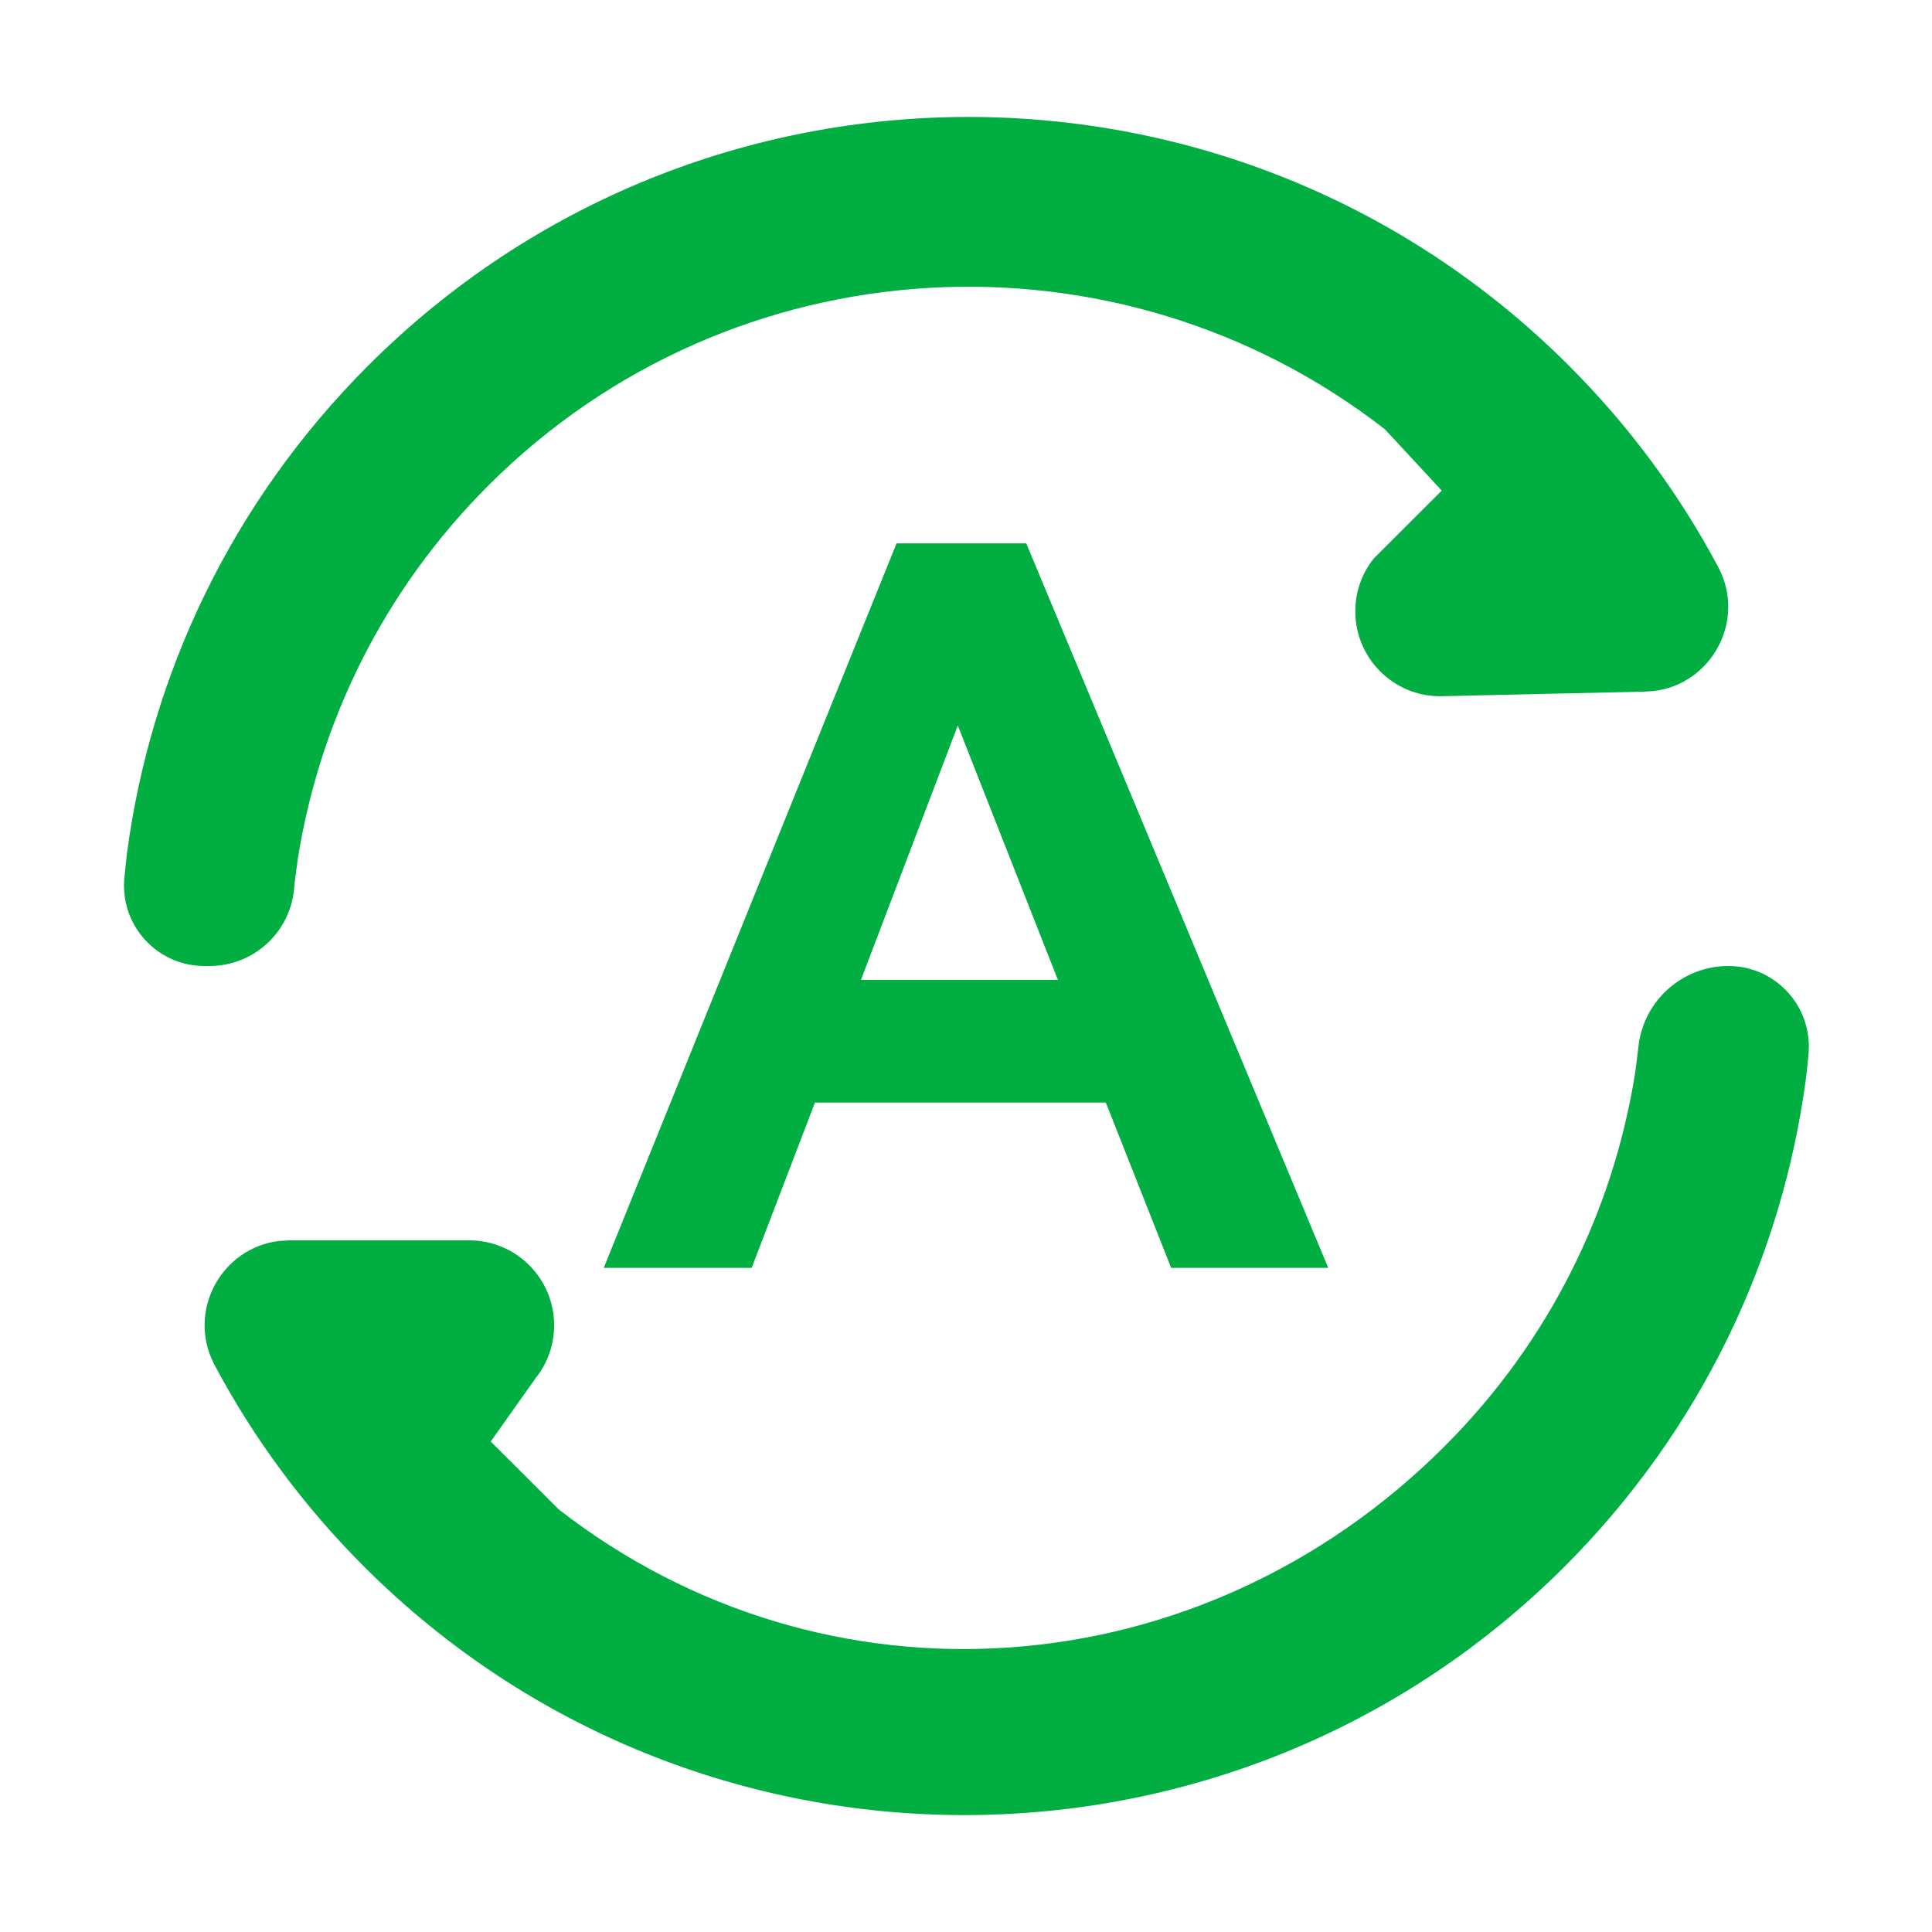
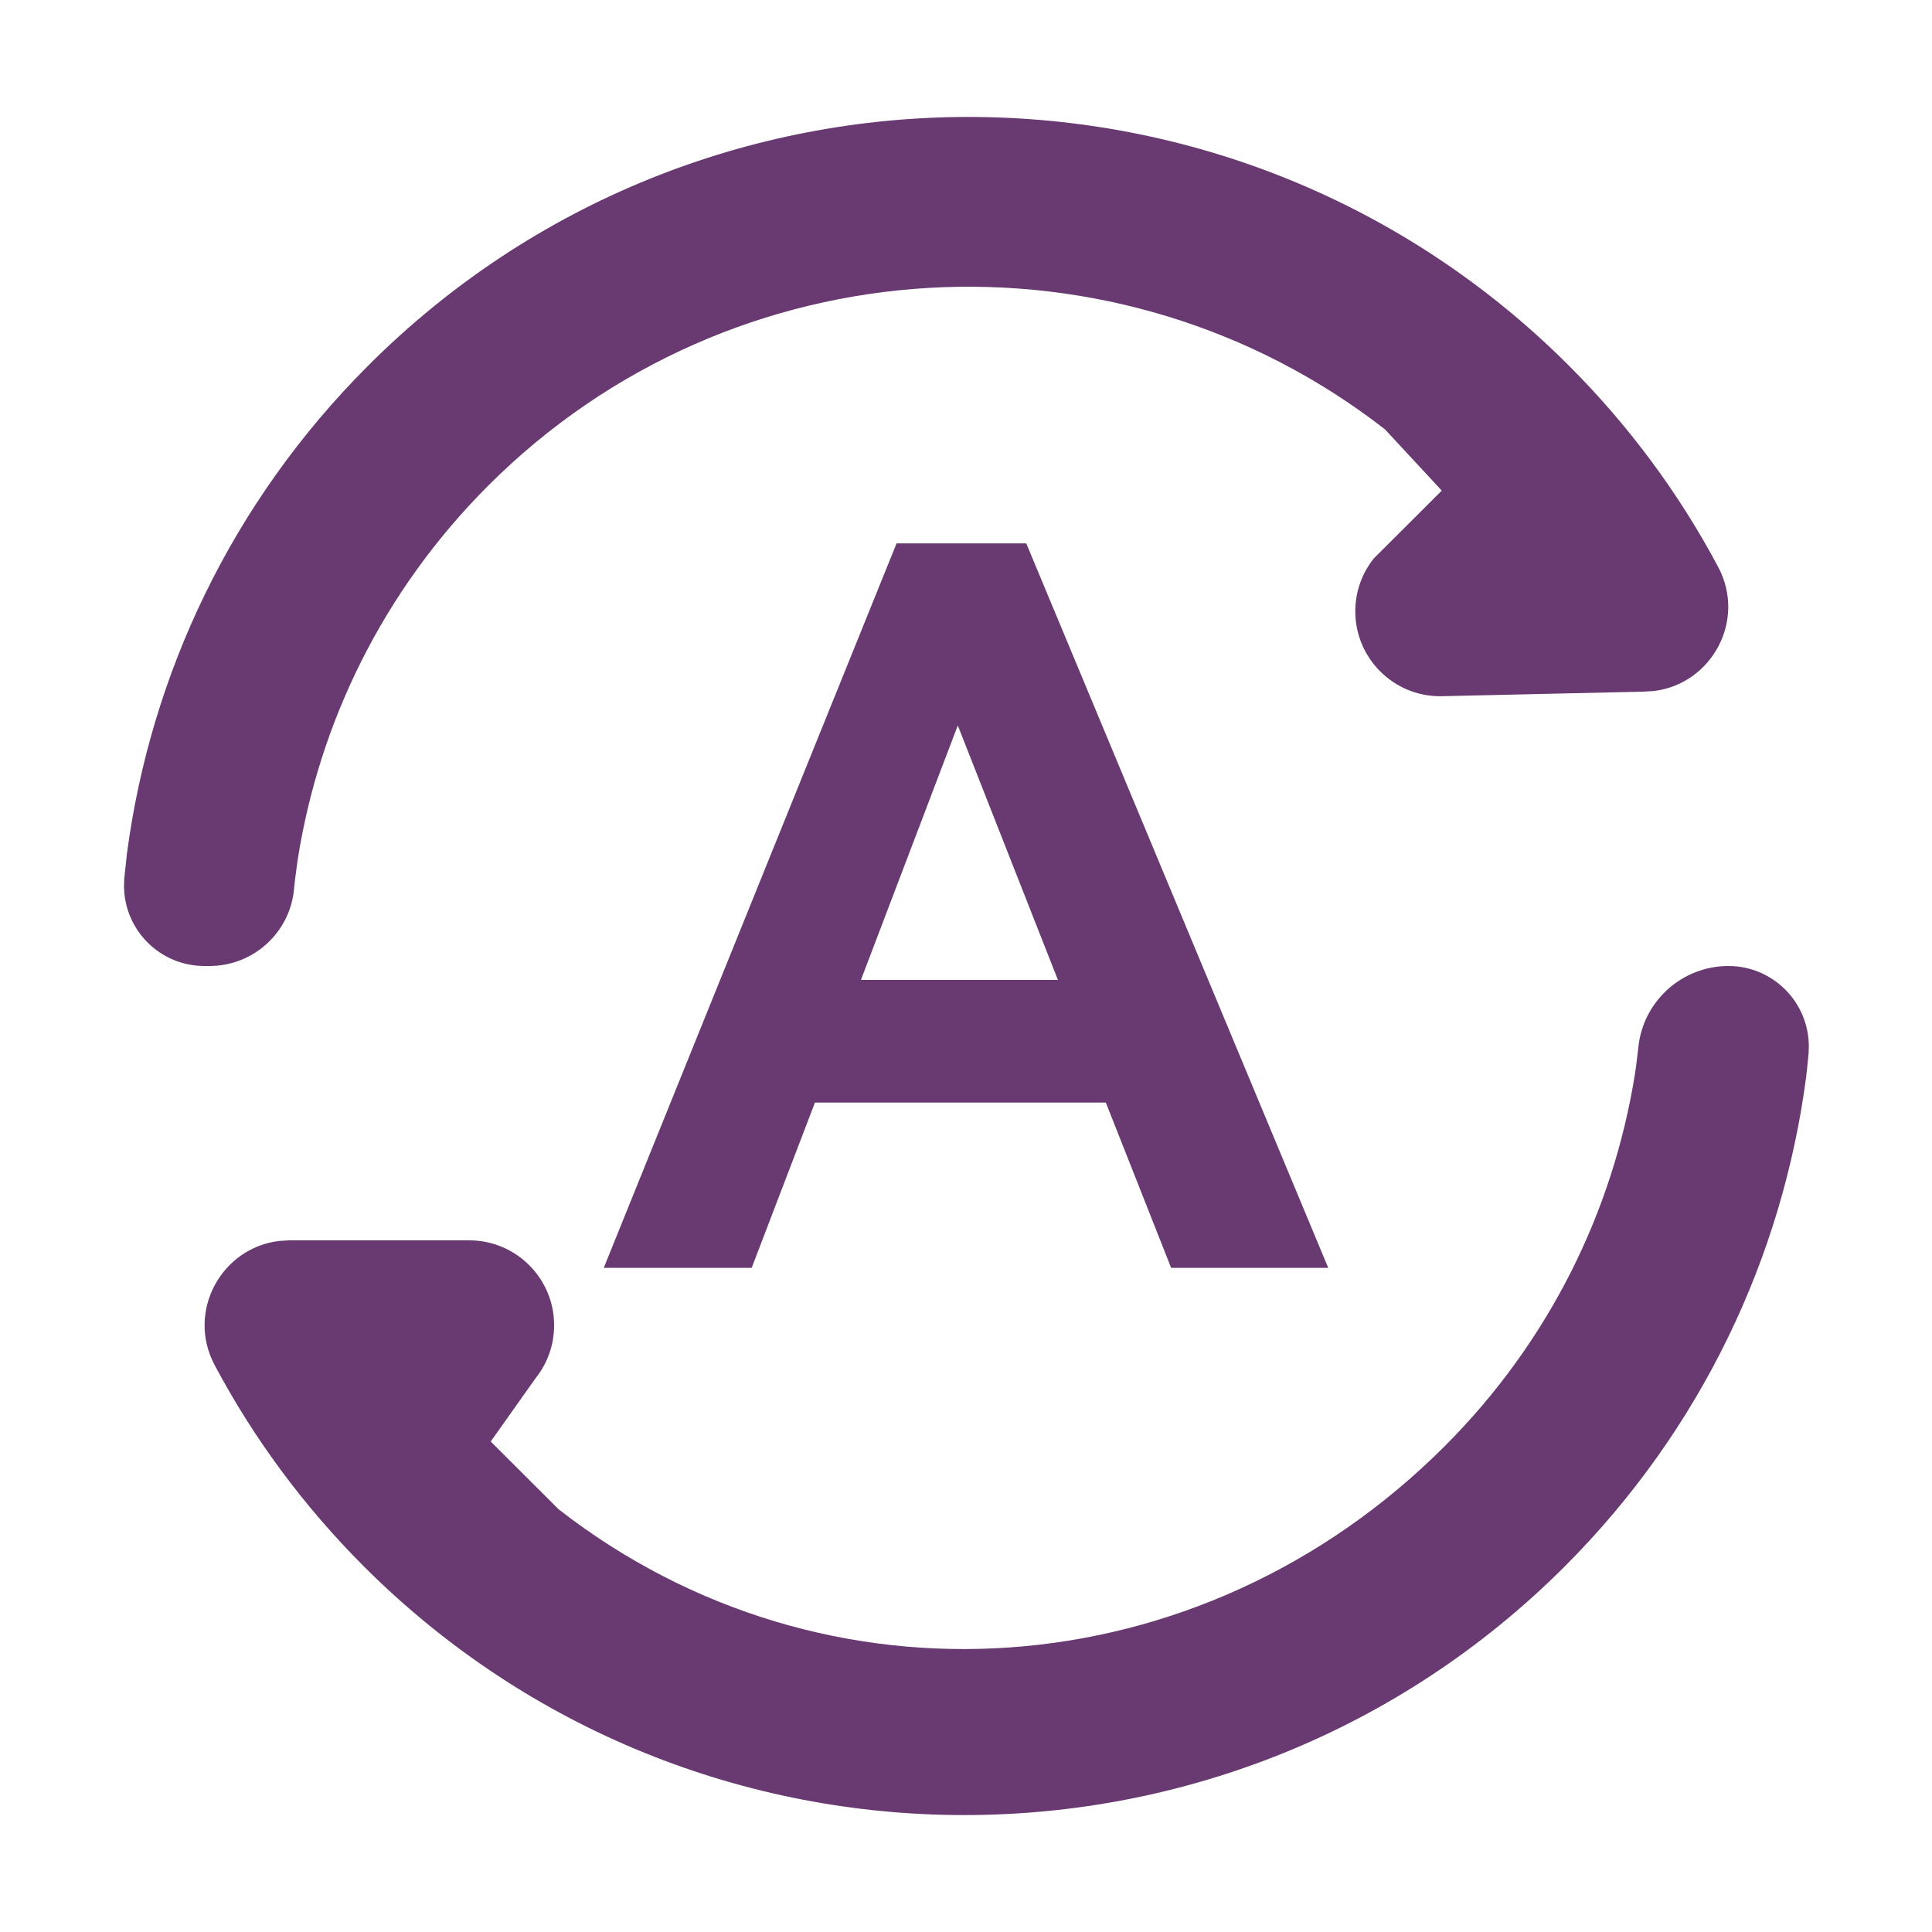
<svg xmlns="http://www.w3.org/2000/svg" width="16" height="16" viewBox="0 0 16 16" fill="none">
-   <path d="M3.014 12.973C2.517 12.476 2.102 11.915 1.778 11.306C1.542 10.863 1.832 10.334 2.312 10.277L2.398 10.272L3.886 10.272C4.274 10.272 4.589 10.587 4.589 10.975C4.589 11.141 4.532 11.293 4.436 11.413L4.064 11.938L4.627 12.5C6.834 14.217 9.935 14.006 11.963 11.978C12.832 11.109 13.358 10.027 13.539 8.9L13.549 8.832L13.568 8.675C13.606 8.292 13.929 8 14.314 8C14.682 8 14.98 8.299 14.98 8.667L14.978 8.725L14.964 8.864C14.961 8.885 14.959 8.906 14.957 8.925C14.761 10.405 14.095 11.835 12.958 12.973C10.212 15.718 5.76 15.718 3.014 12.973Z" fill="#00AE42" />
-   <path d="M12.993 3.028C13.49 3.525 13.905 4.086 14.229 4.695C14.465 5.137 14.175 5.666 13.695 5.723L13.608 5.728L11.927 5.766C11.539 5.766 11.224 5.451 11.224 5.063C11.224 4.897 11.281 4.745 11.377 4.625L11.94 4.063L11.47 3.556C9.264 1.838 6.072 1.994 4.043 4.022C3.171 4.895 2.645 5.983 2.466 7.115L2.445 7.272C2.441 7.301 2.438 7.332 2.435 7.364C2.401 7.724 2.098 8 1.735 8L1.693 8C1.325 8 1.027 7.702 1.027 7.334L1.029 7.276L1.052 7.063C1.249 5.587 1.915 4.162 3.049 3.028C5.795 0.282 10.247 0.282 12.993 3.028Z" fill="#00AE42" />
-   <path d="M8.499 4.5L11 10.5H9.699L9.158 9.131H6.749L6.225 10.5H5L7.425 4.5H8.499ZM8.761 8.115L7.932 6.008L7.13 8.115H8.761Z" fill="#00AE42" />
+   <path d="M3.014 12.973C2.517 12.476 2.102 11.915 1.778 11.306C1.542 10.863 1.832 10.334 2.312 10.277L2.398 10.272L3.886 10.272C4.274 10.272 4.589 10.587 4.589 10.975C4.589 11.141 4.532 11.293 4.436 11.413L4.064 11.938L4.627 12.5C6.834 14.217 9.935 14.006 11.963 11.978C12.832 11.109 13.358 10.027 13.539 8.9L13.549 8.832L13.568 8.675C13.606 8.292 13.929 8 14.314 8C14.682 8 14.98 8.299 14.98 8.667L14.978 8.725L14.964 8.864C14.961 8.885 14.959 8.906 14.957 8.925C14.761 10.405 14.095 11.835 12.958 12.973C10.212 15.718 5.76 15.718 3.014 12.973Z" fill="#693A71" />
+   <path d="M12.993 3.028C13.49 3.525 13.905 4.086 14.229 4.695C14.465 5.137 14.175 5.666 13.695 5.723L13.608 5.728L11.927 5.766C11.539 5.766 11.224 5.451 11.224 5.063C11.224 4.897 11.281 4.745 11.377 4.625L11.94 4.063L11.47 3.556C9.264 1.838 6.072 1.994 4.043 4.022C3.171 4.895 2.645 5.983 2.466 7.115L2.445 7.272C2.441 7.301 2.438 7.332 2.435 7.364C2.401 7.724 2.098 8 1.735 8L1.693 8C1.325 8 1.027 7.702 1.027 7.334L1.029 7.276L1.052 7.063C1.249 5.587 1.915 4.162 3.049 3.028C5.795 0.282 10.247 0.282 12.993 3.028Z" fill="#693A71" />
+   <path d="M8.499 4.5L11 10.5H9.699L9.158 9.131H6.749L6.225 10.5H5L7.425 4.5H8.499ZM8.761 8.115L7.932 6.008L7.13 8.115H8.761Z" fill="#693A71" />
</svg>
